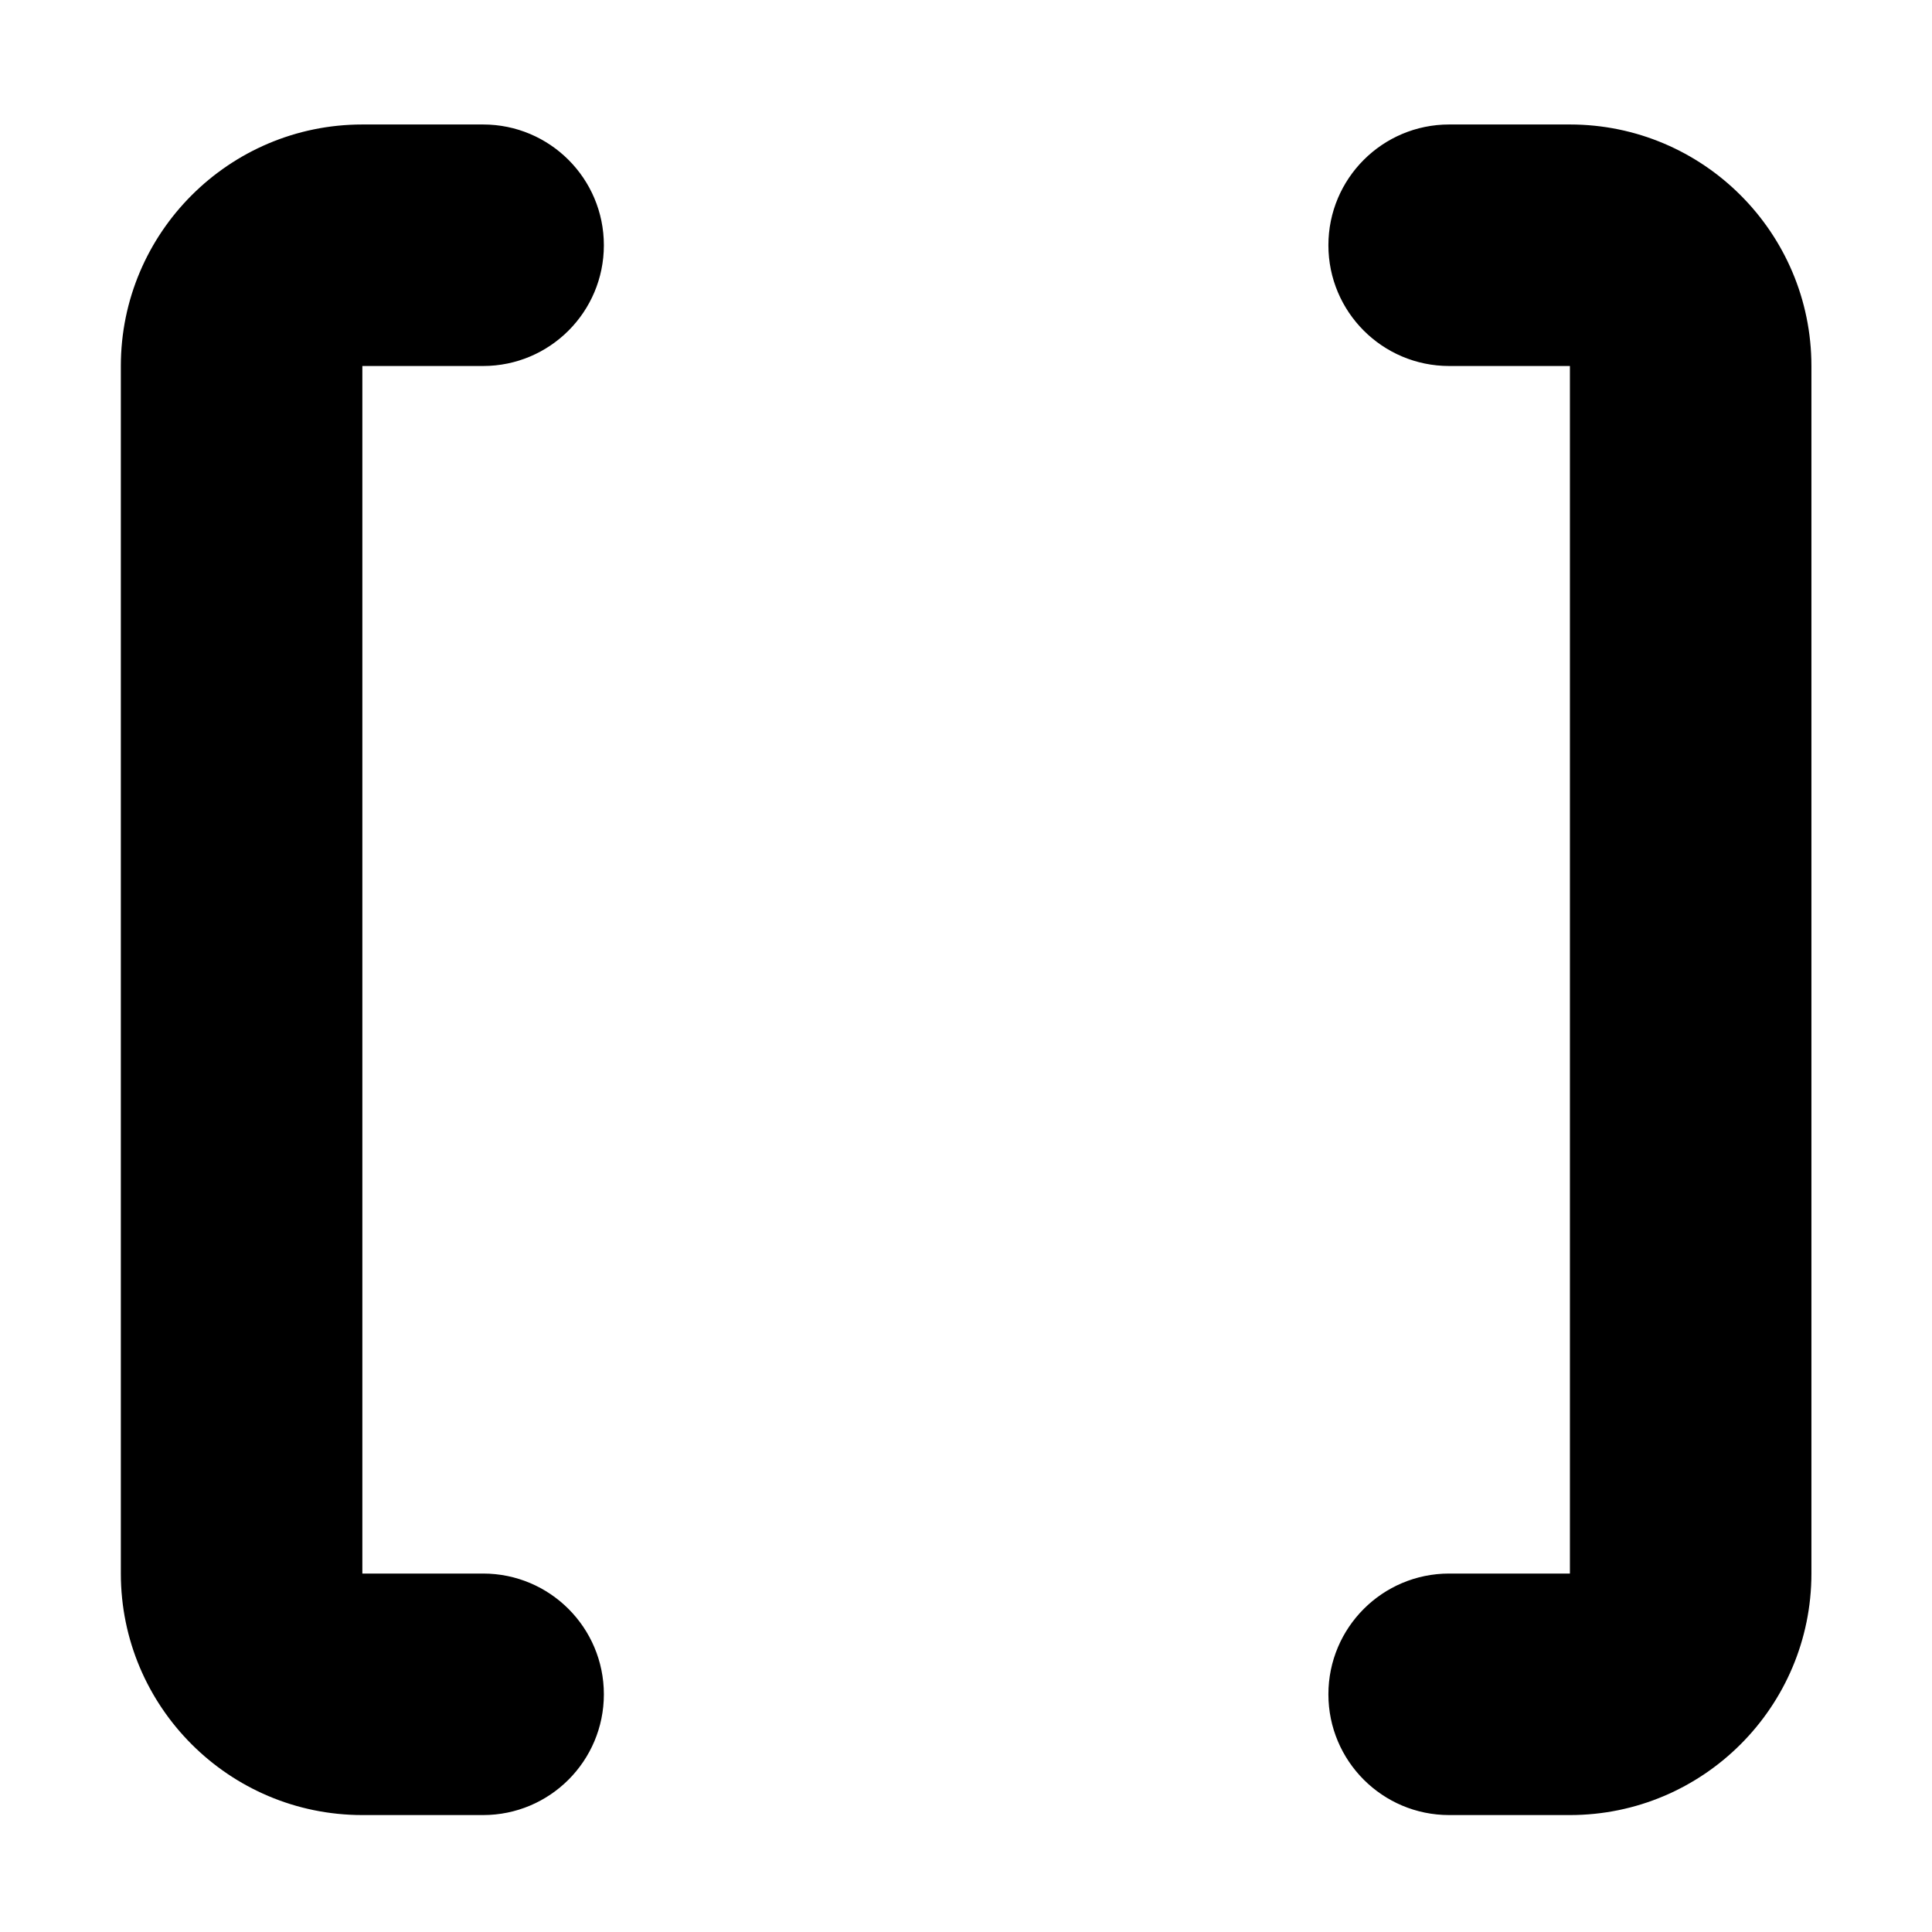
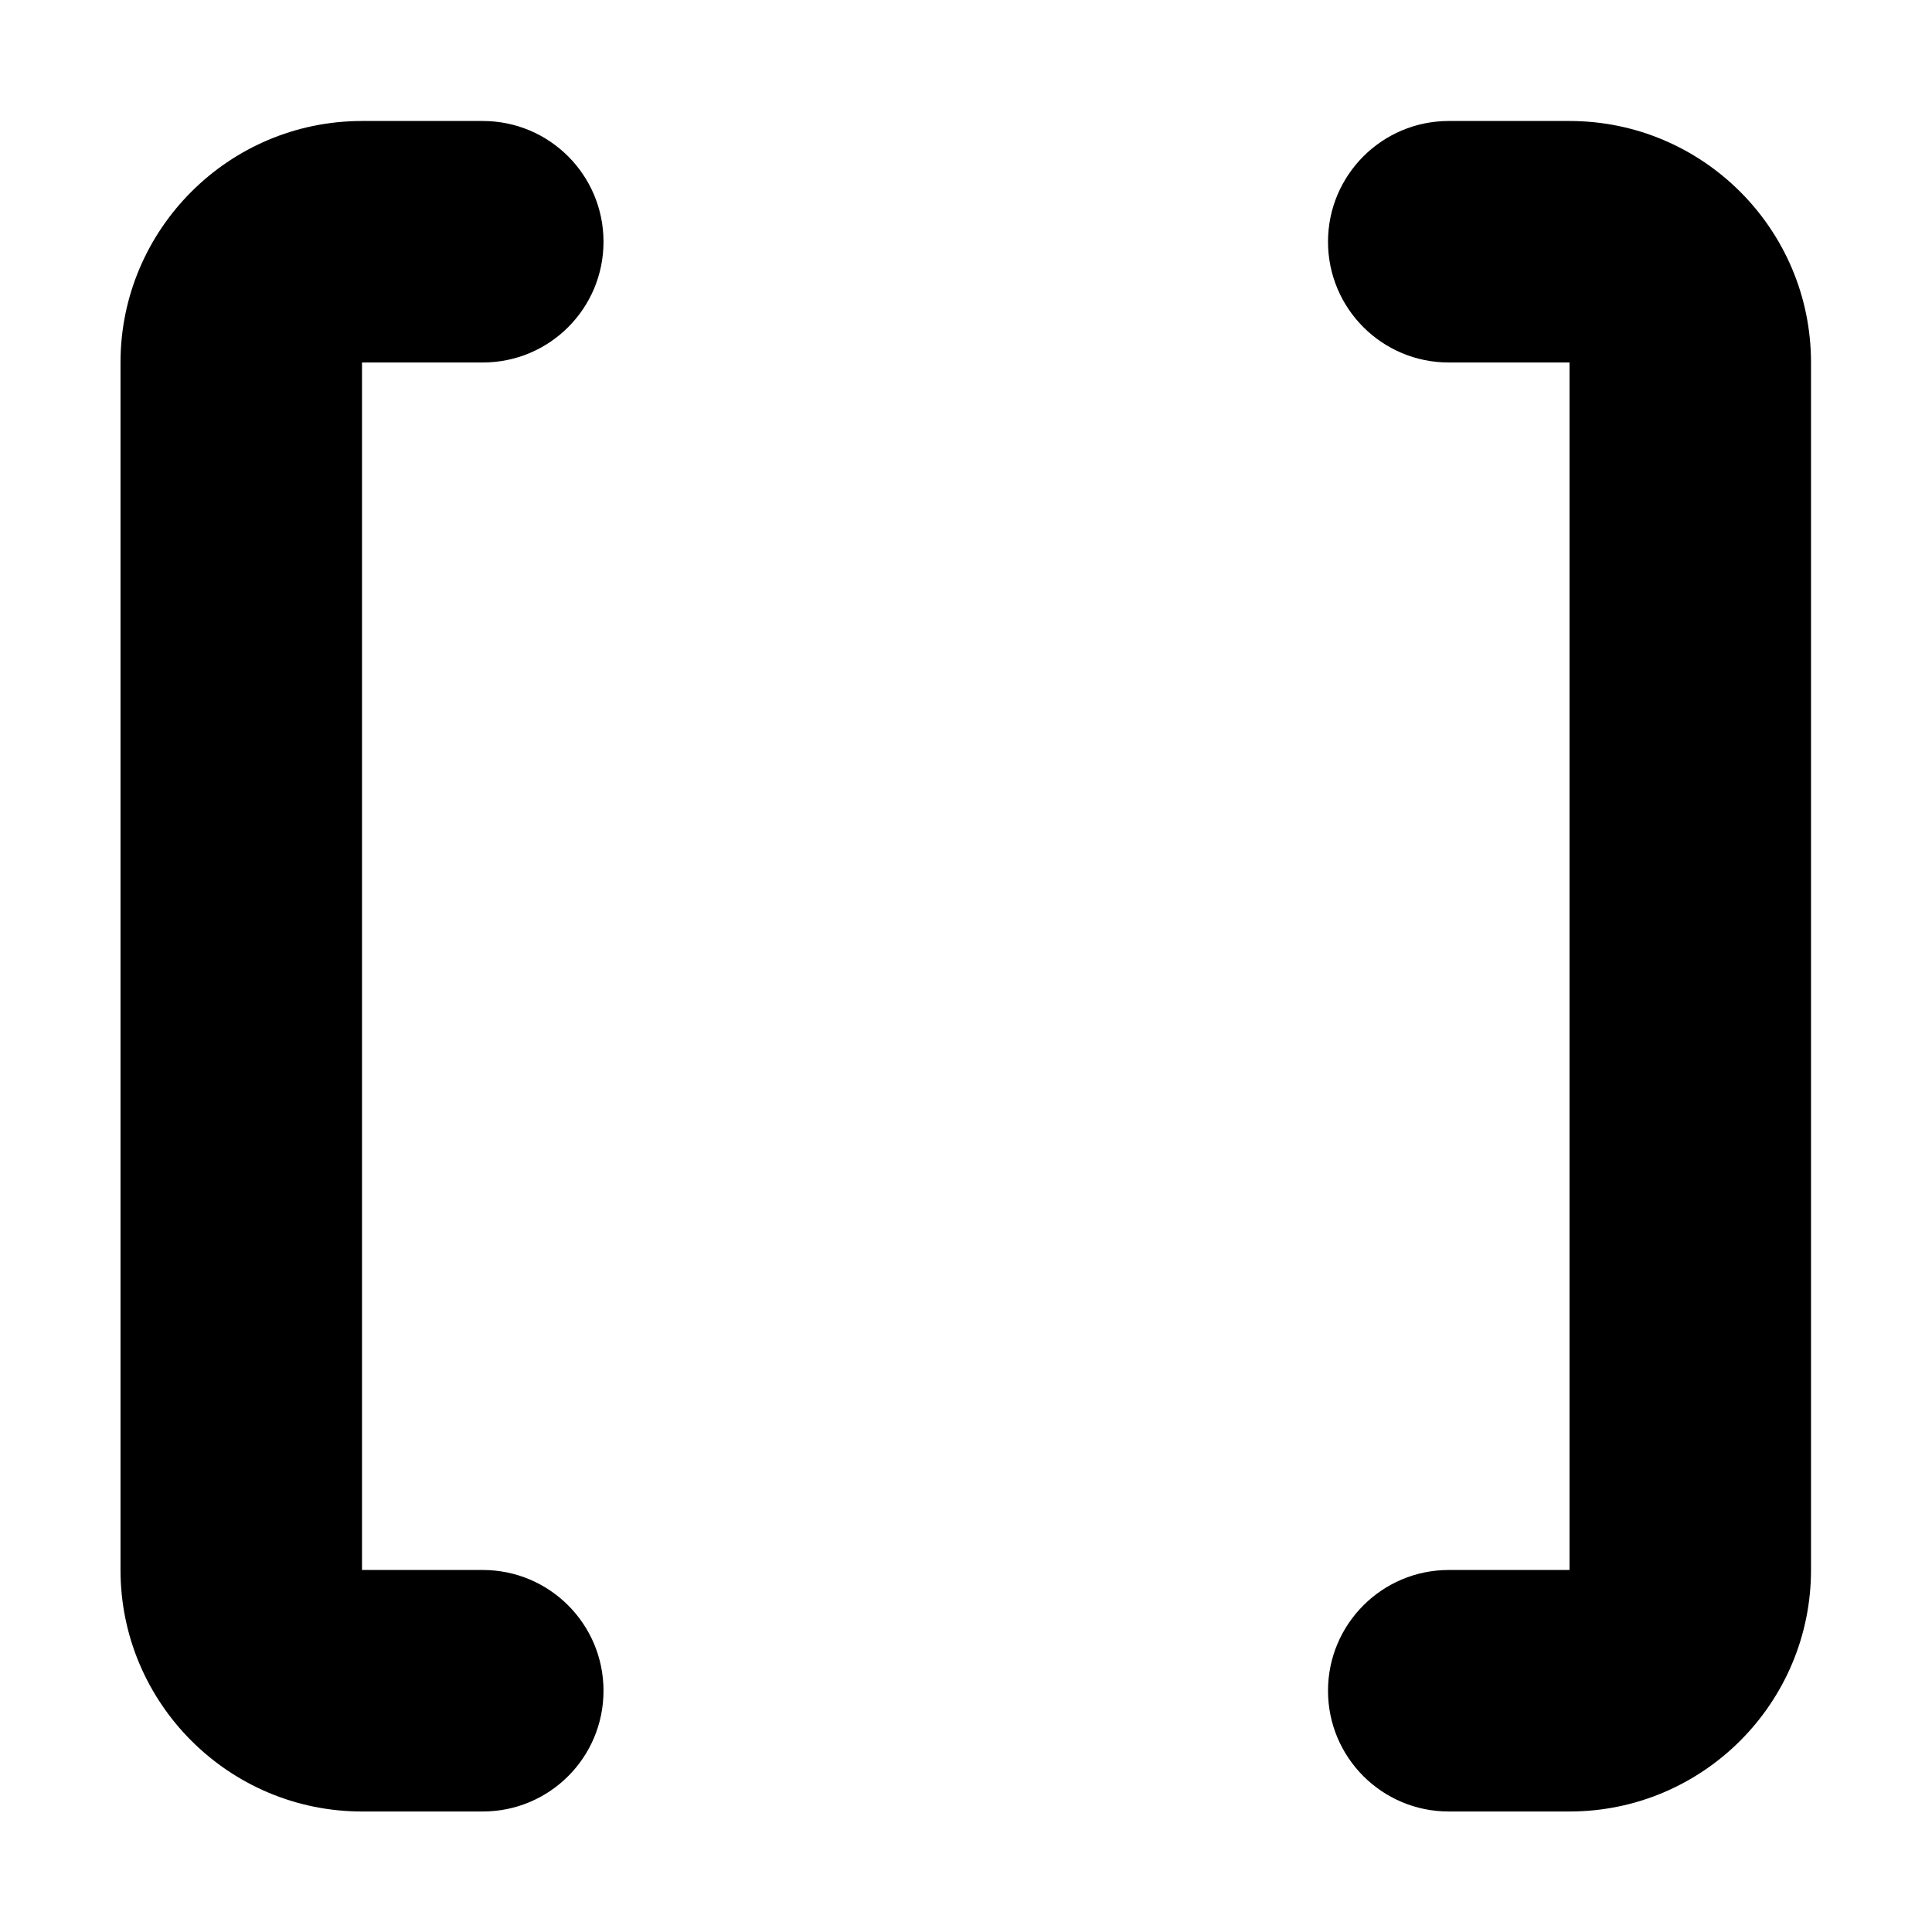
- <svg xmlns="http://www.w3.org/2000/svg" viewBox="0 0 512 512">
-   <path d="M160.03 64.991c0-17.674-14.327-32.001-32.001-32.001H96.027c-35.314 0-64.003 28.701-64.003 64.003v320.014c0 35.302 28.69 64.003 64.003 64.003h32.002c17.674 0 32.001-14.327 32.001-32.001s-14.327-32.002-32.001-32.002H96.027V96.993h32.002c17.674 0 32.001-14.328 32.001-32.002Zm320.015 352.016c0 35.302-28.689 64.003-64.003 64.003h-32.001c-17.674 0-32.002-14.327-32.002-32.001s14.328-32.002 32.002-32.002h32.001V96.993h-32.001c-17.674 0-32.002-14.328-32.002-32.002 0-17.674 14.328-32.001 32.002-32.001h32.001c35.314 0 64.003 28.701 64.003 64.003v320.014Z" />
+ <svg xmlns="http://www.w3.org/2000/svg" viewBox="0 0 16 16">
+   <path class="lexicon-icon-outline" d="M4.998 2.002C4.998 1.45 4.551 1.002 3.998 1.002H2.998C1.895 1.002 0.998 1.899 0.998 3.002V13.002C0.998 14.105 1.895 15.002 2.998 15.002H3.998C4.551 15.002 4.998 14.555 4.998 14.002C4.998 13.45 4.551 13.002 3.998 13.002H2.998V3.002H3.998C4.551 3.002 4.998 2.555 4.998 2.002Z" />
+   <path class="lexicon-icon-outline" d="M14.998 13.002C14.998 14.105 14.102 15.002 12.998 15.002H11.998C11.446 15.002 10.998 14.555 10.998 14.002C10.998 13.45 11.446 13.002 11.998 13.002H12.998V3.002H11.998C11.446 3.002 10.998 2.555 10.998 2.002C10.998 1.45 11.446 1.002 11.998 1.002H12.998C14.102 1.002 14.998 1.899 14.998 3.002V13.002Z" />
</svg>
